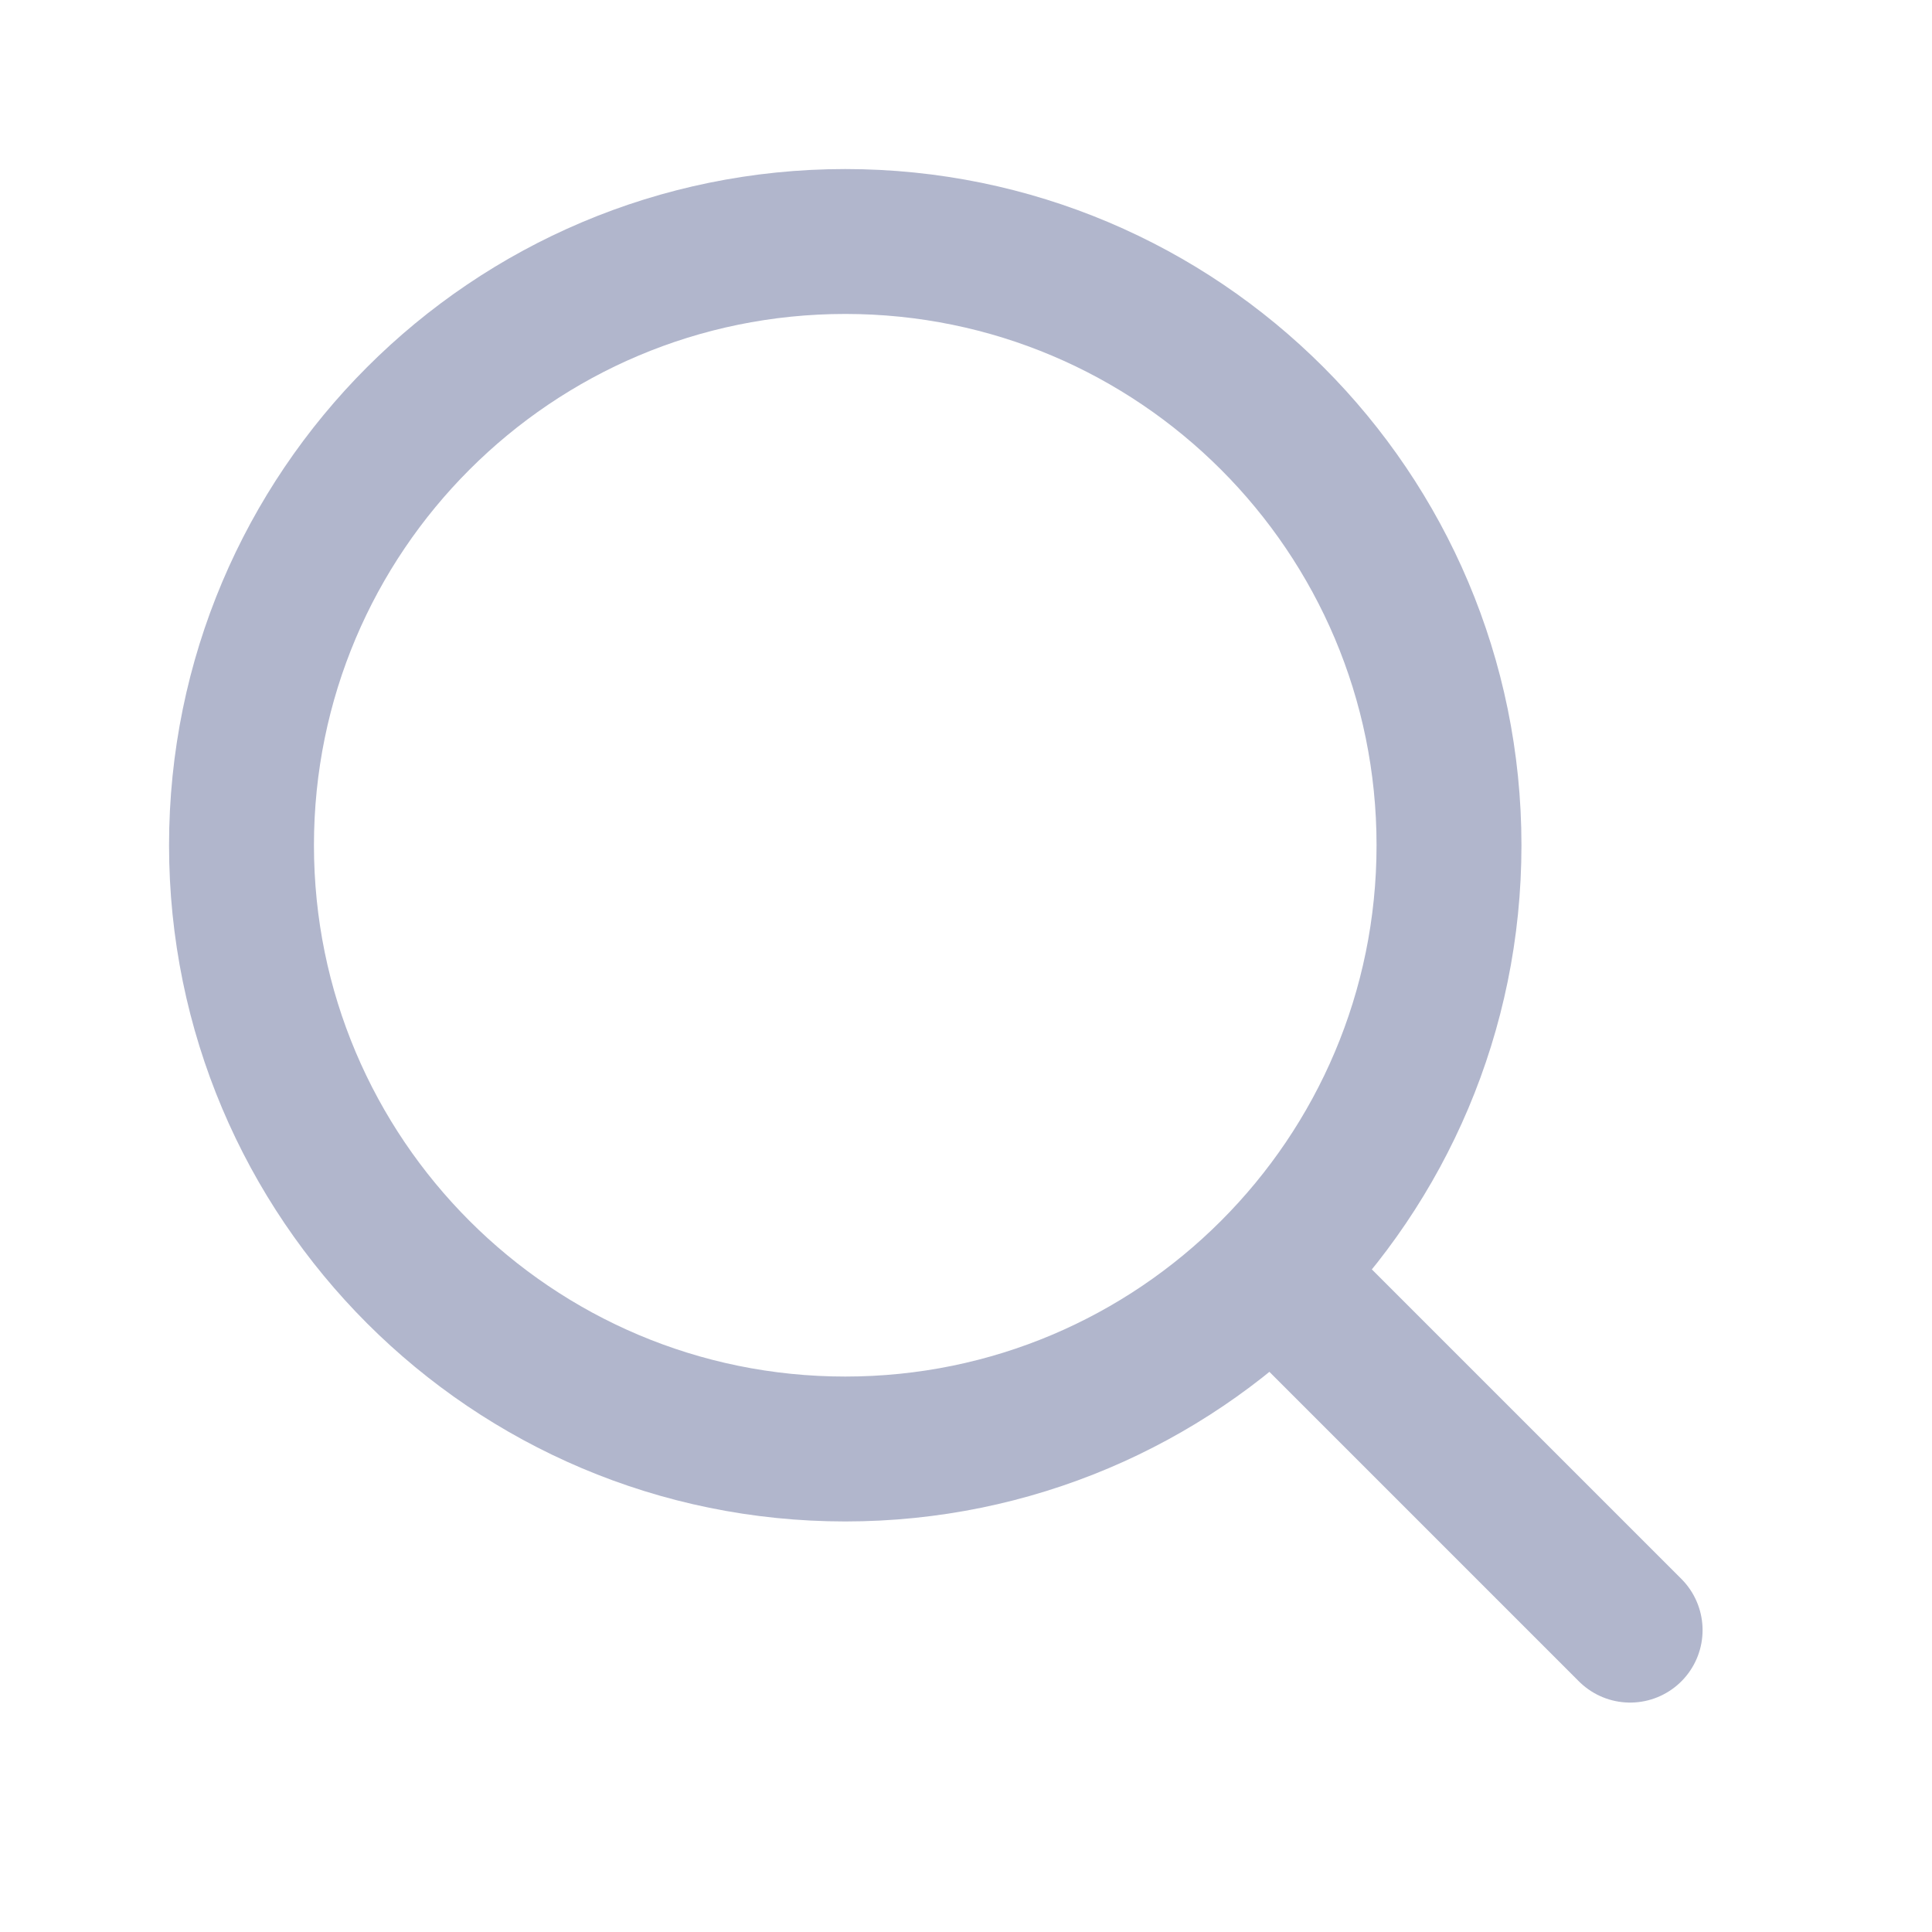
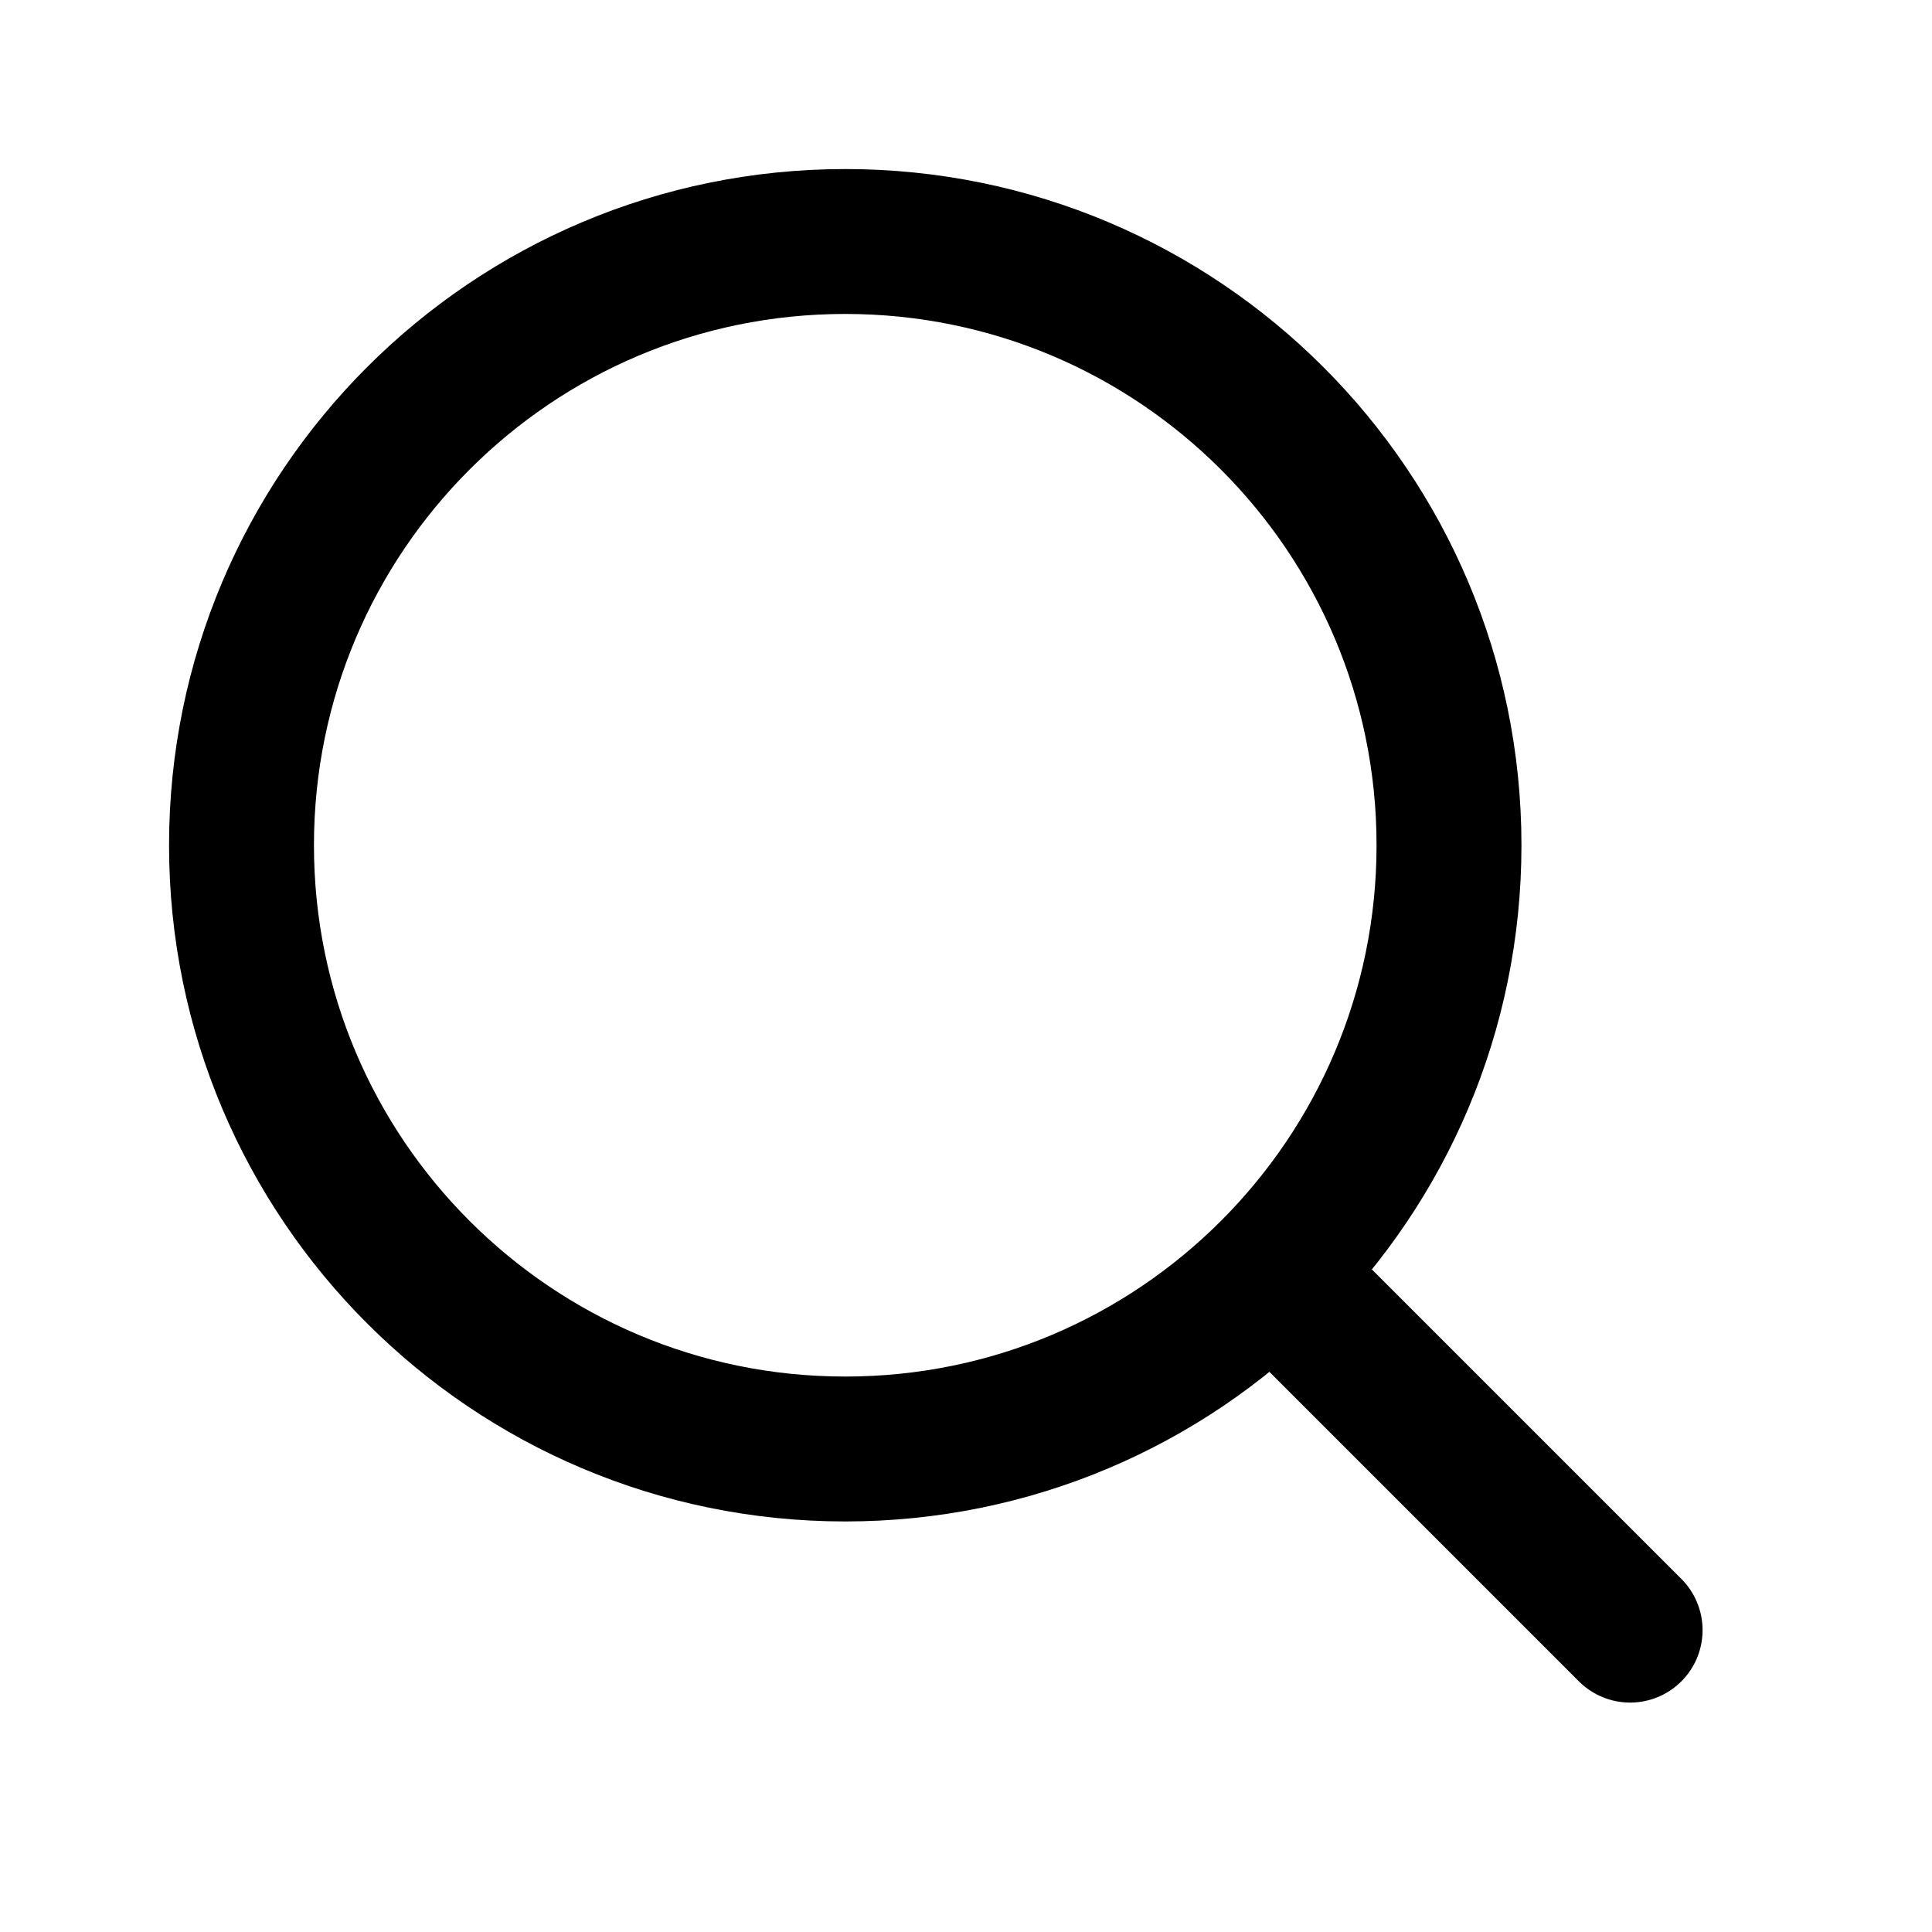
<svg xmlns="http://www.w3.org/2000/svg" width="20" height="20" viewBox="0 0 20 20" fill="none">
-   <circle cx="8.75" cy="8.75" r="6.25" stroke="#B1B6CC" stroke-width="1.5" />
-   <path d="M13.438 13.438L16.875 16.875" stroke="#B1B6CC" stroke-width="1.5" stroke-linecap="round" />
+   <circle cx="8.75" cy="8.75" r="6.25" stroke="currentColor" stroke-width="1.5" />
+   <path d="M13.438 13.438L16.875 16.875" stroke="currentColor" stroke-width="1.5" stroke-linecap="round" />
</svg>
